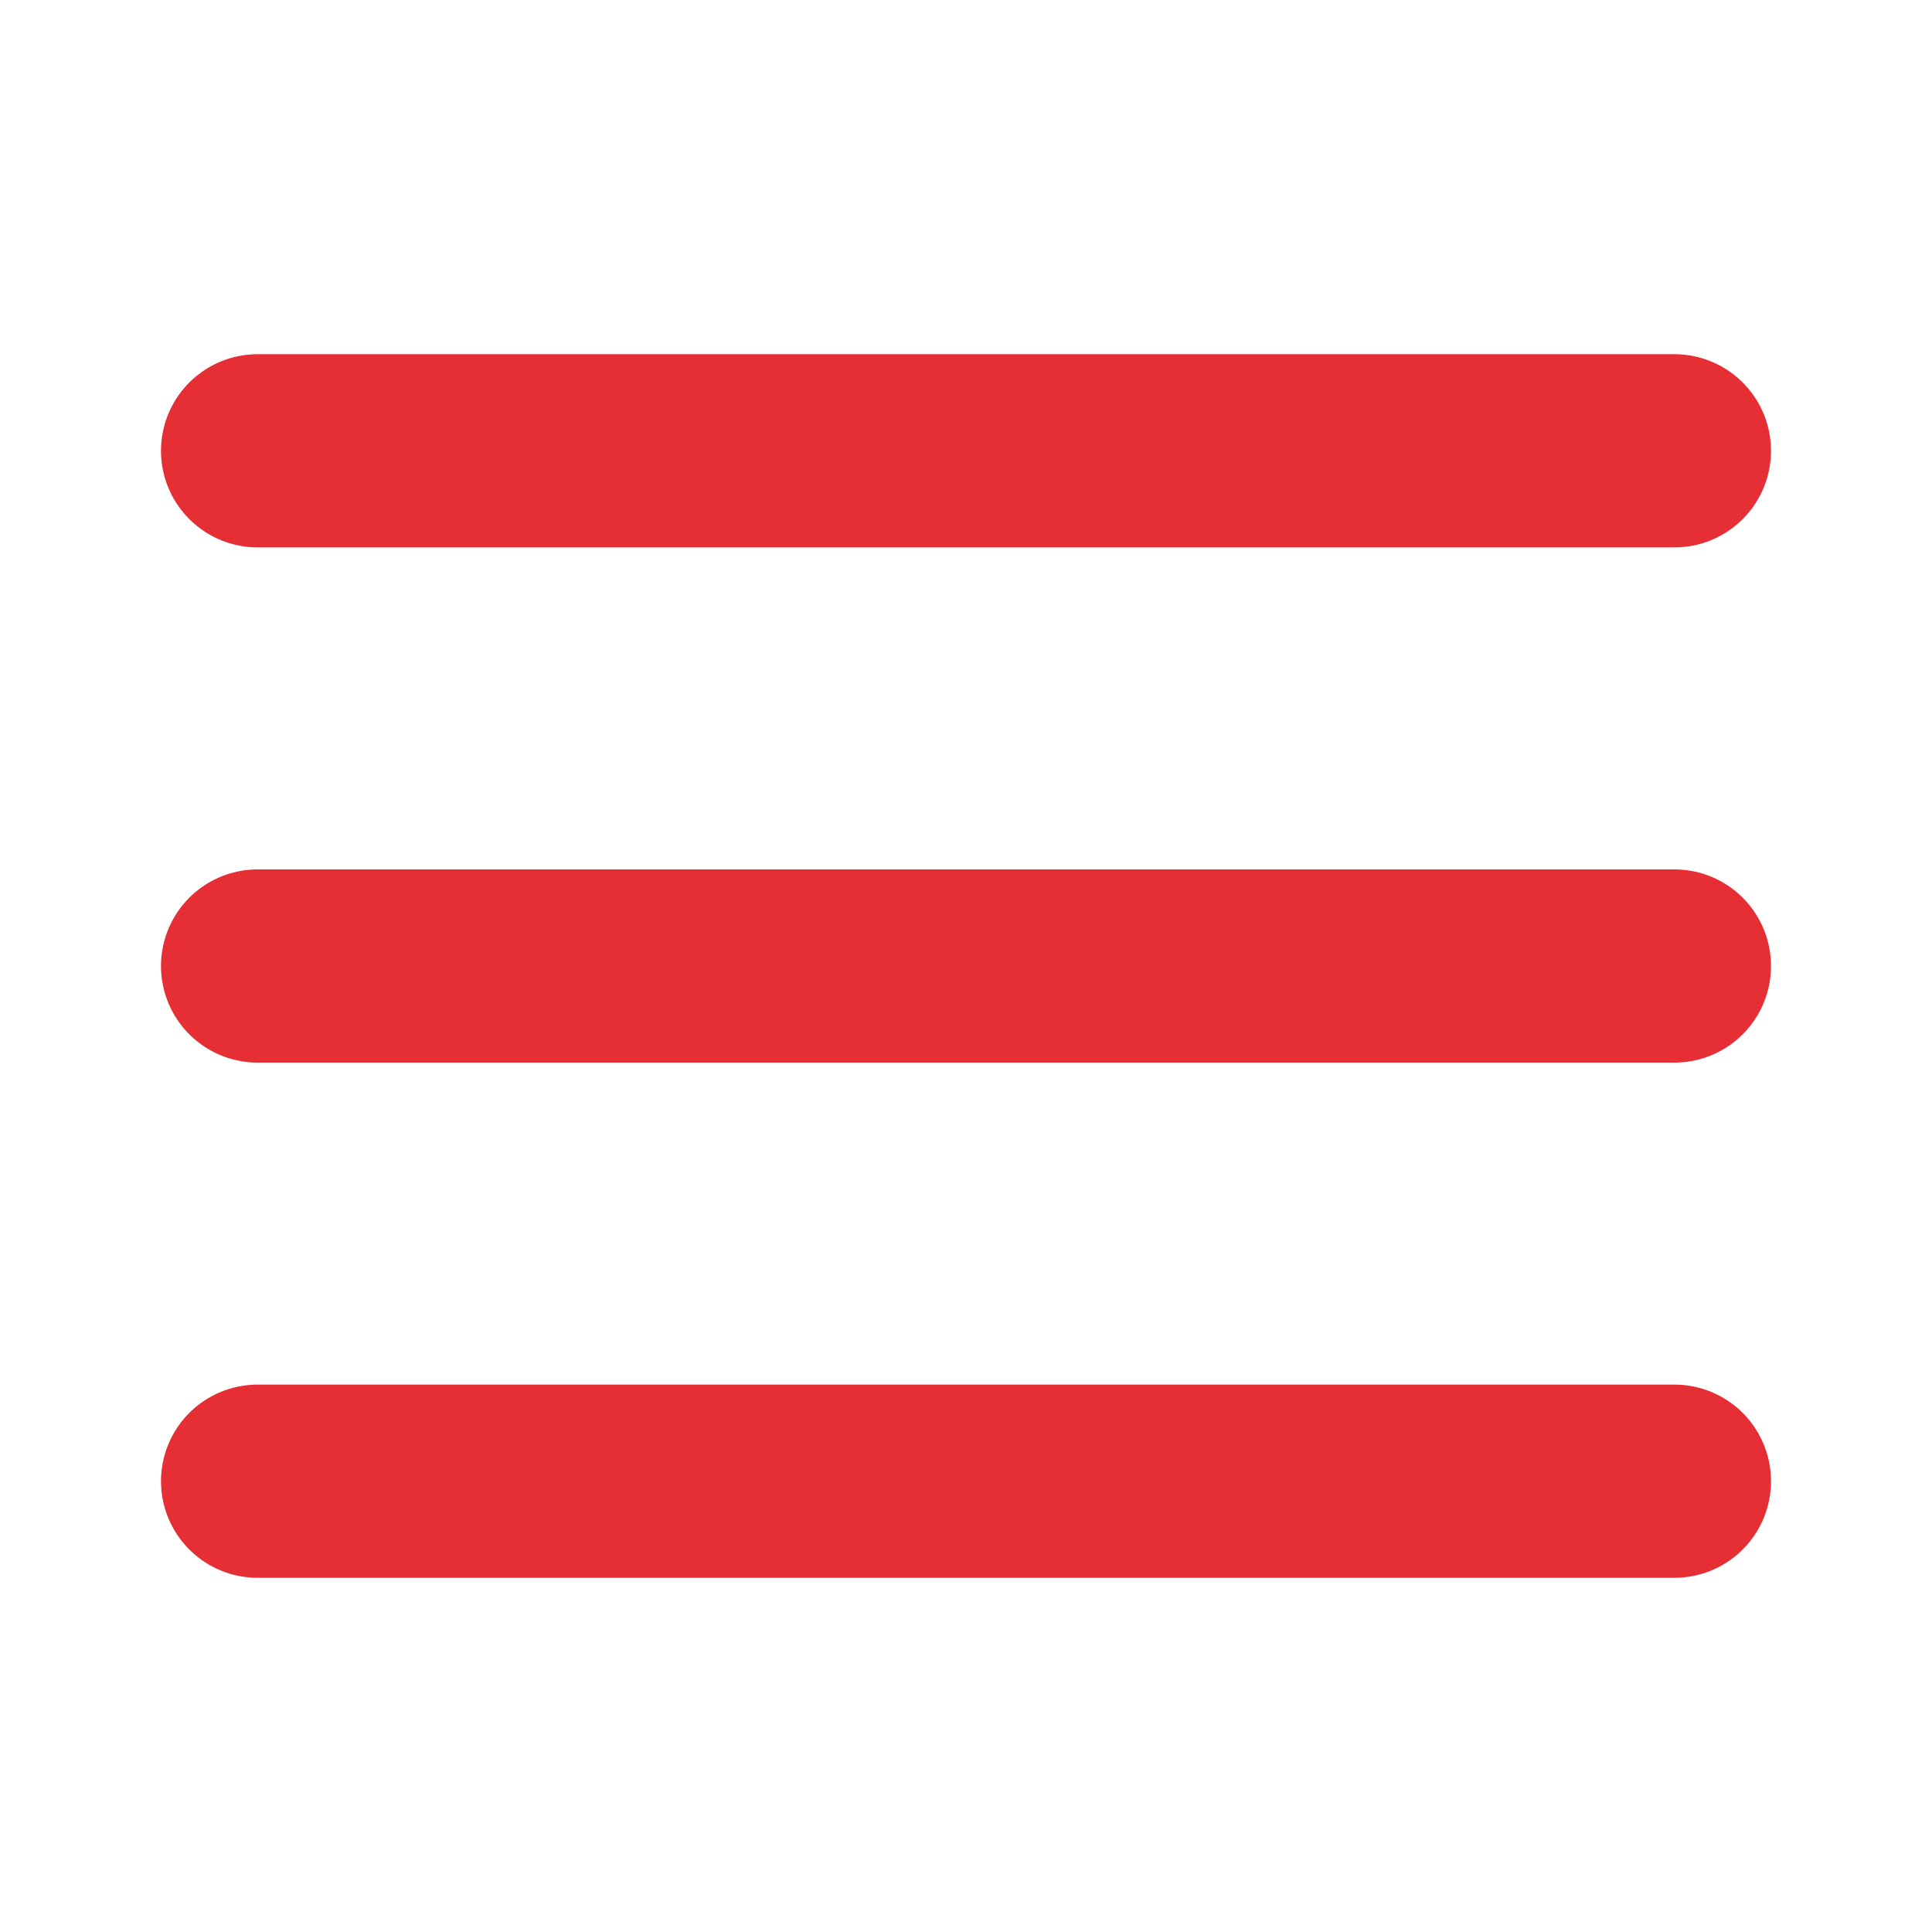
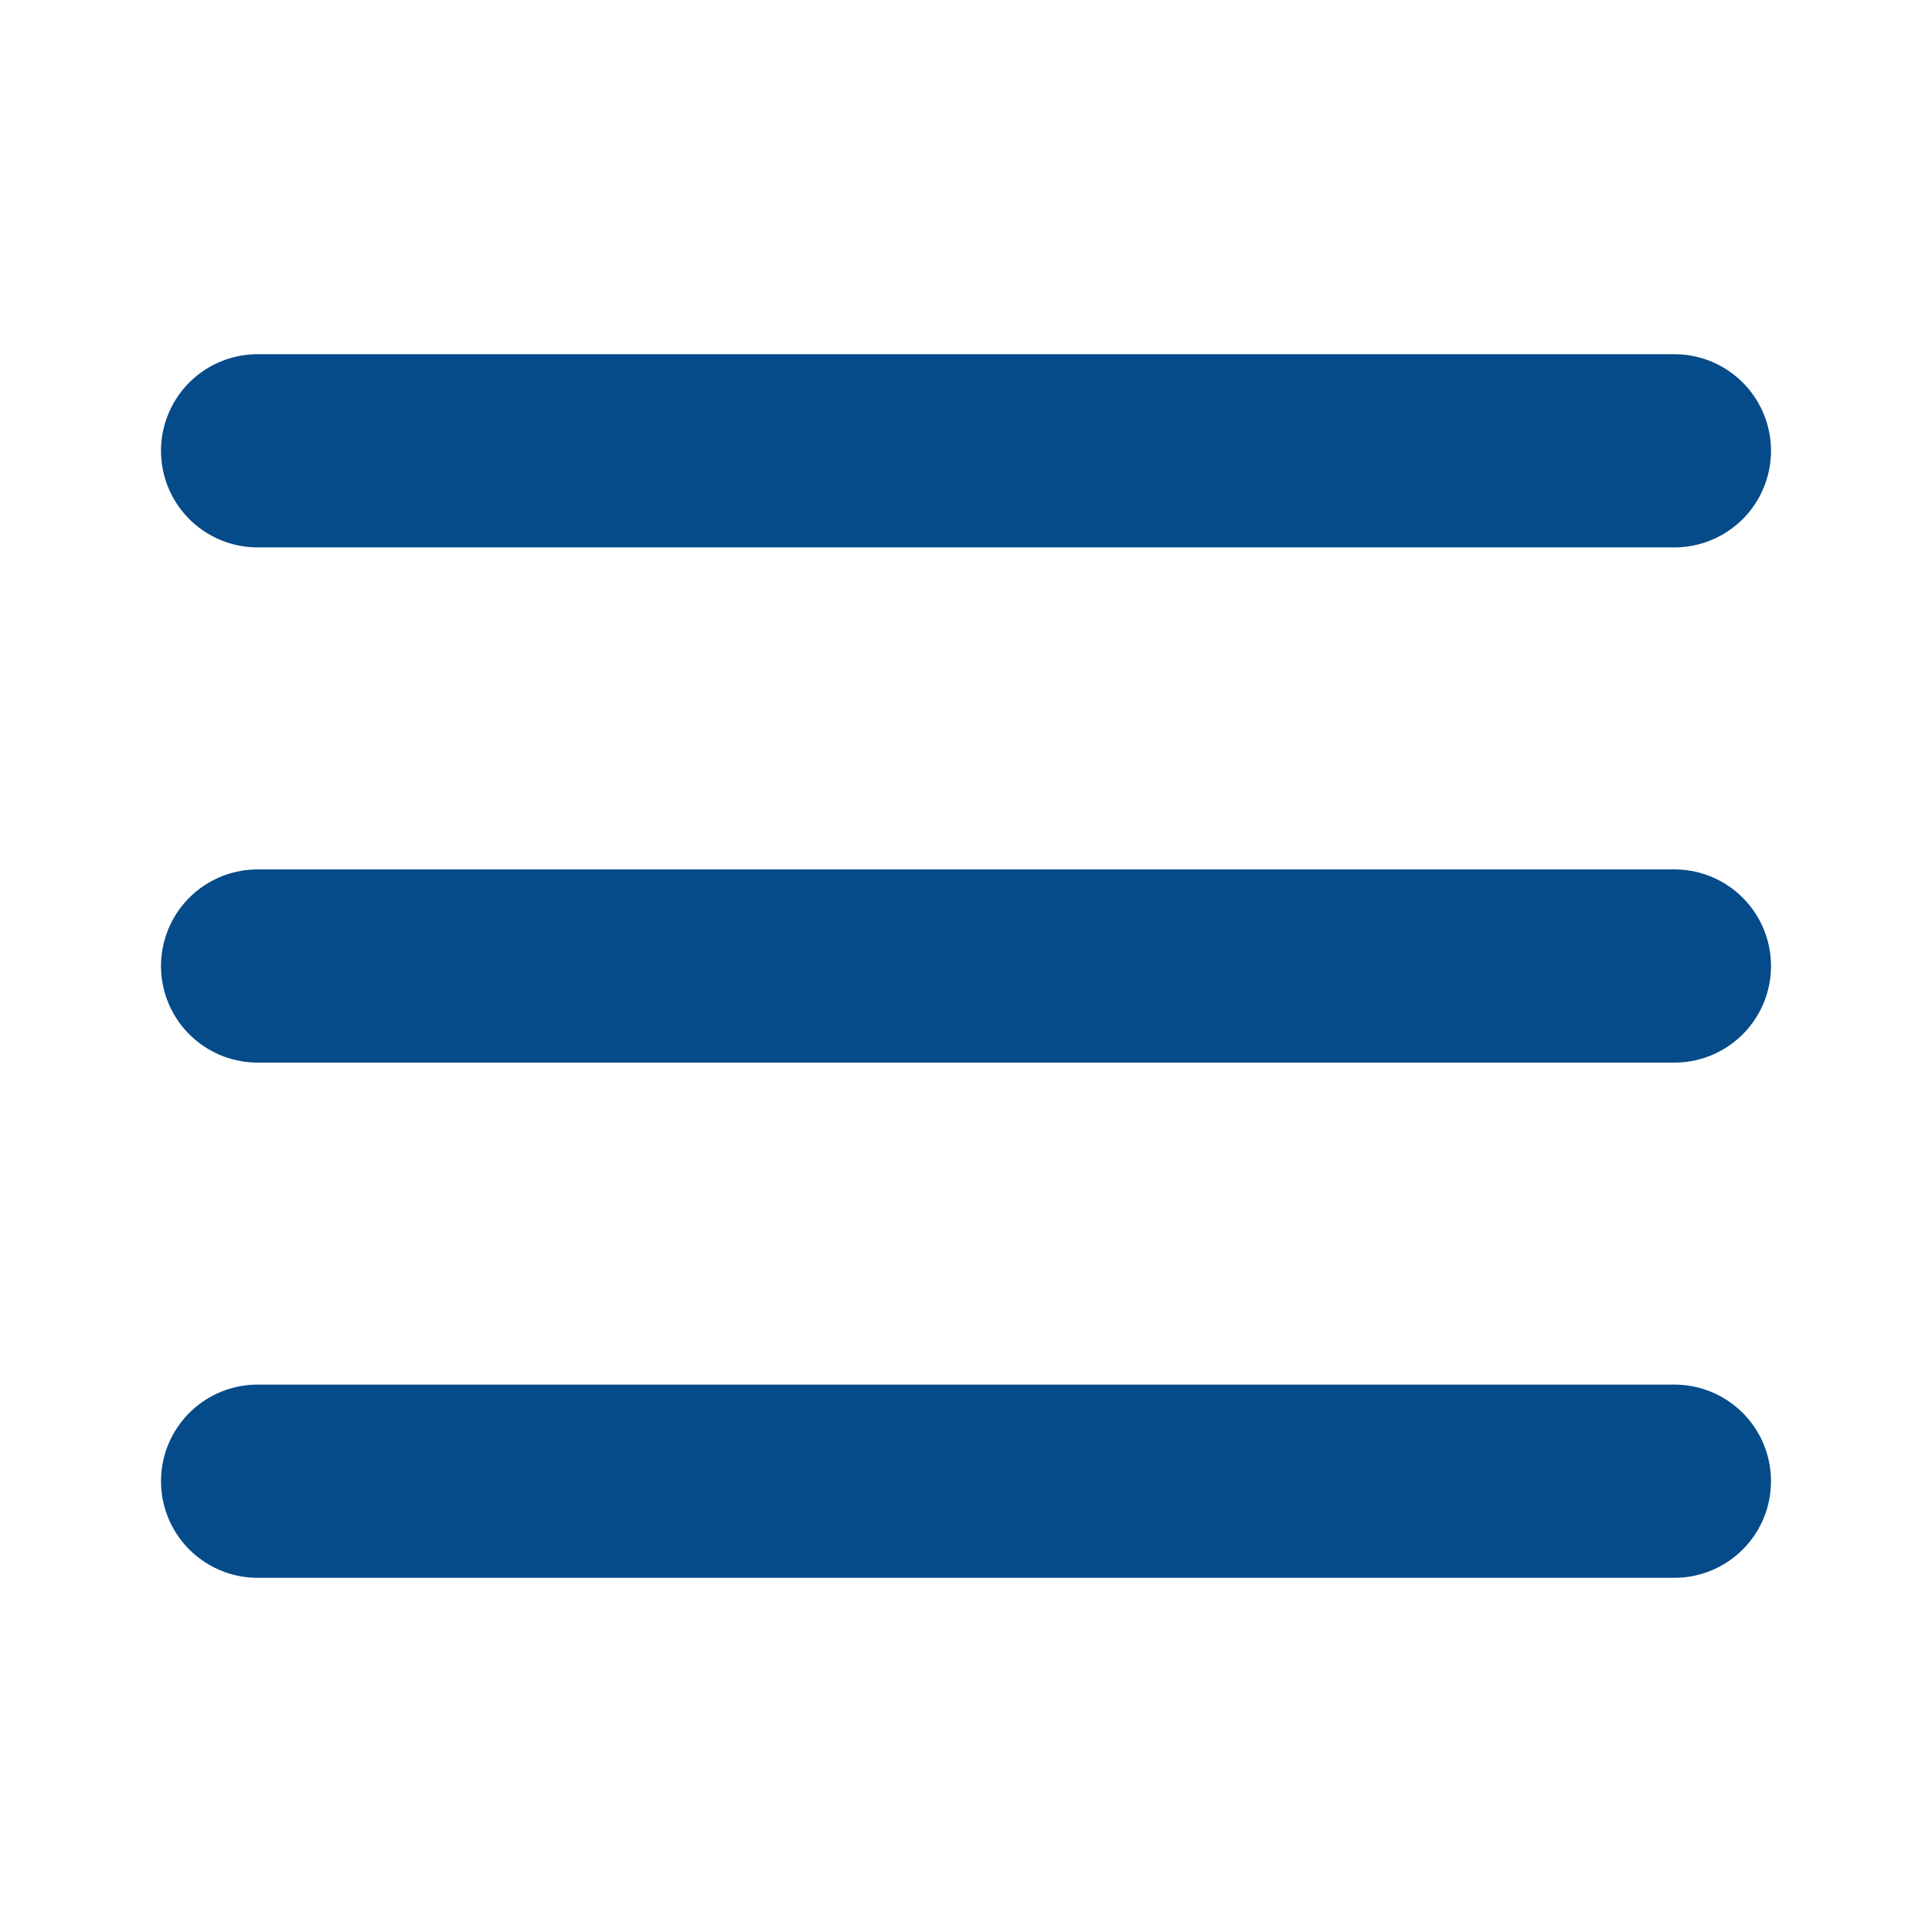
- <svg xmlns="http://www.w3.org/2000/svg" id="Layer_1" version="1.1" viewBox="0 0 30 30">
+ <svg xmlns="http://www.w3.org/2000/svg" version="1.1" viewBox="0 0 30 30">
  <defs>
    <style>
-       .st0 {
+       .cls-1 {
        fill: none;
-         stroke: #e52f34;
+         stroke: #054b8a;
        stroke-linecap: round;
        stroke-linejoin: round;
        stroke-width: 3px;
      }
    </style>
  </defs>
-   <path class="st0" d="M4,7h22M4,15h22M4,23h22" />
+   <g>
+     <g id="Layer_1">
+       <path class="cls-1" d="M4,7h22M4,15h22M4,23h22" />
+     </g>
+   </g>
</svg>
